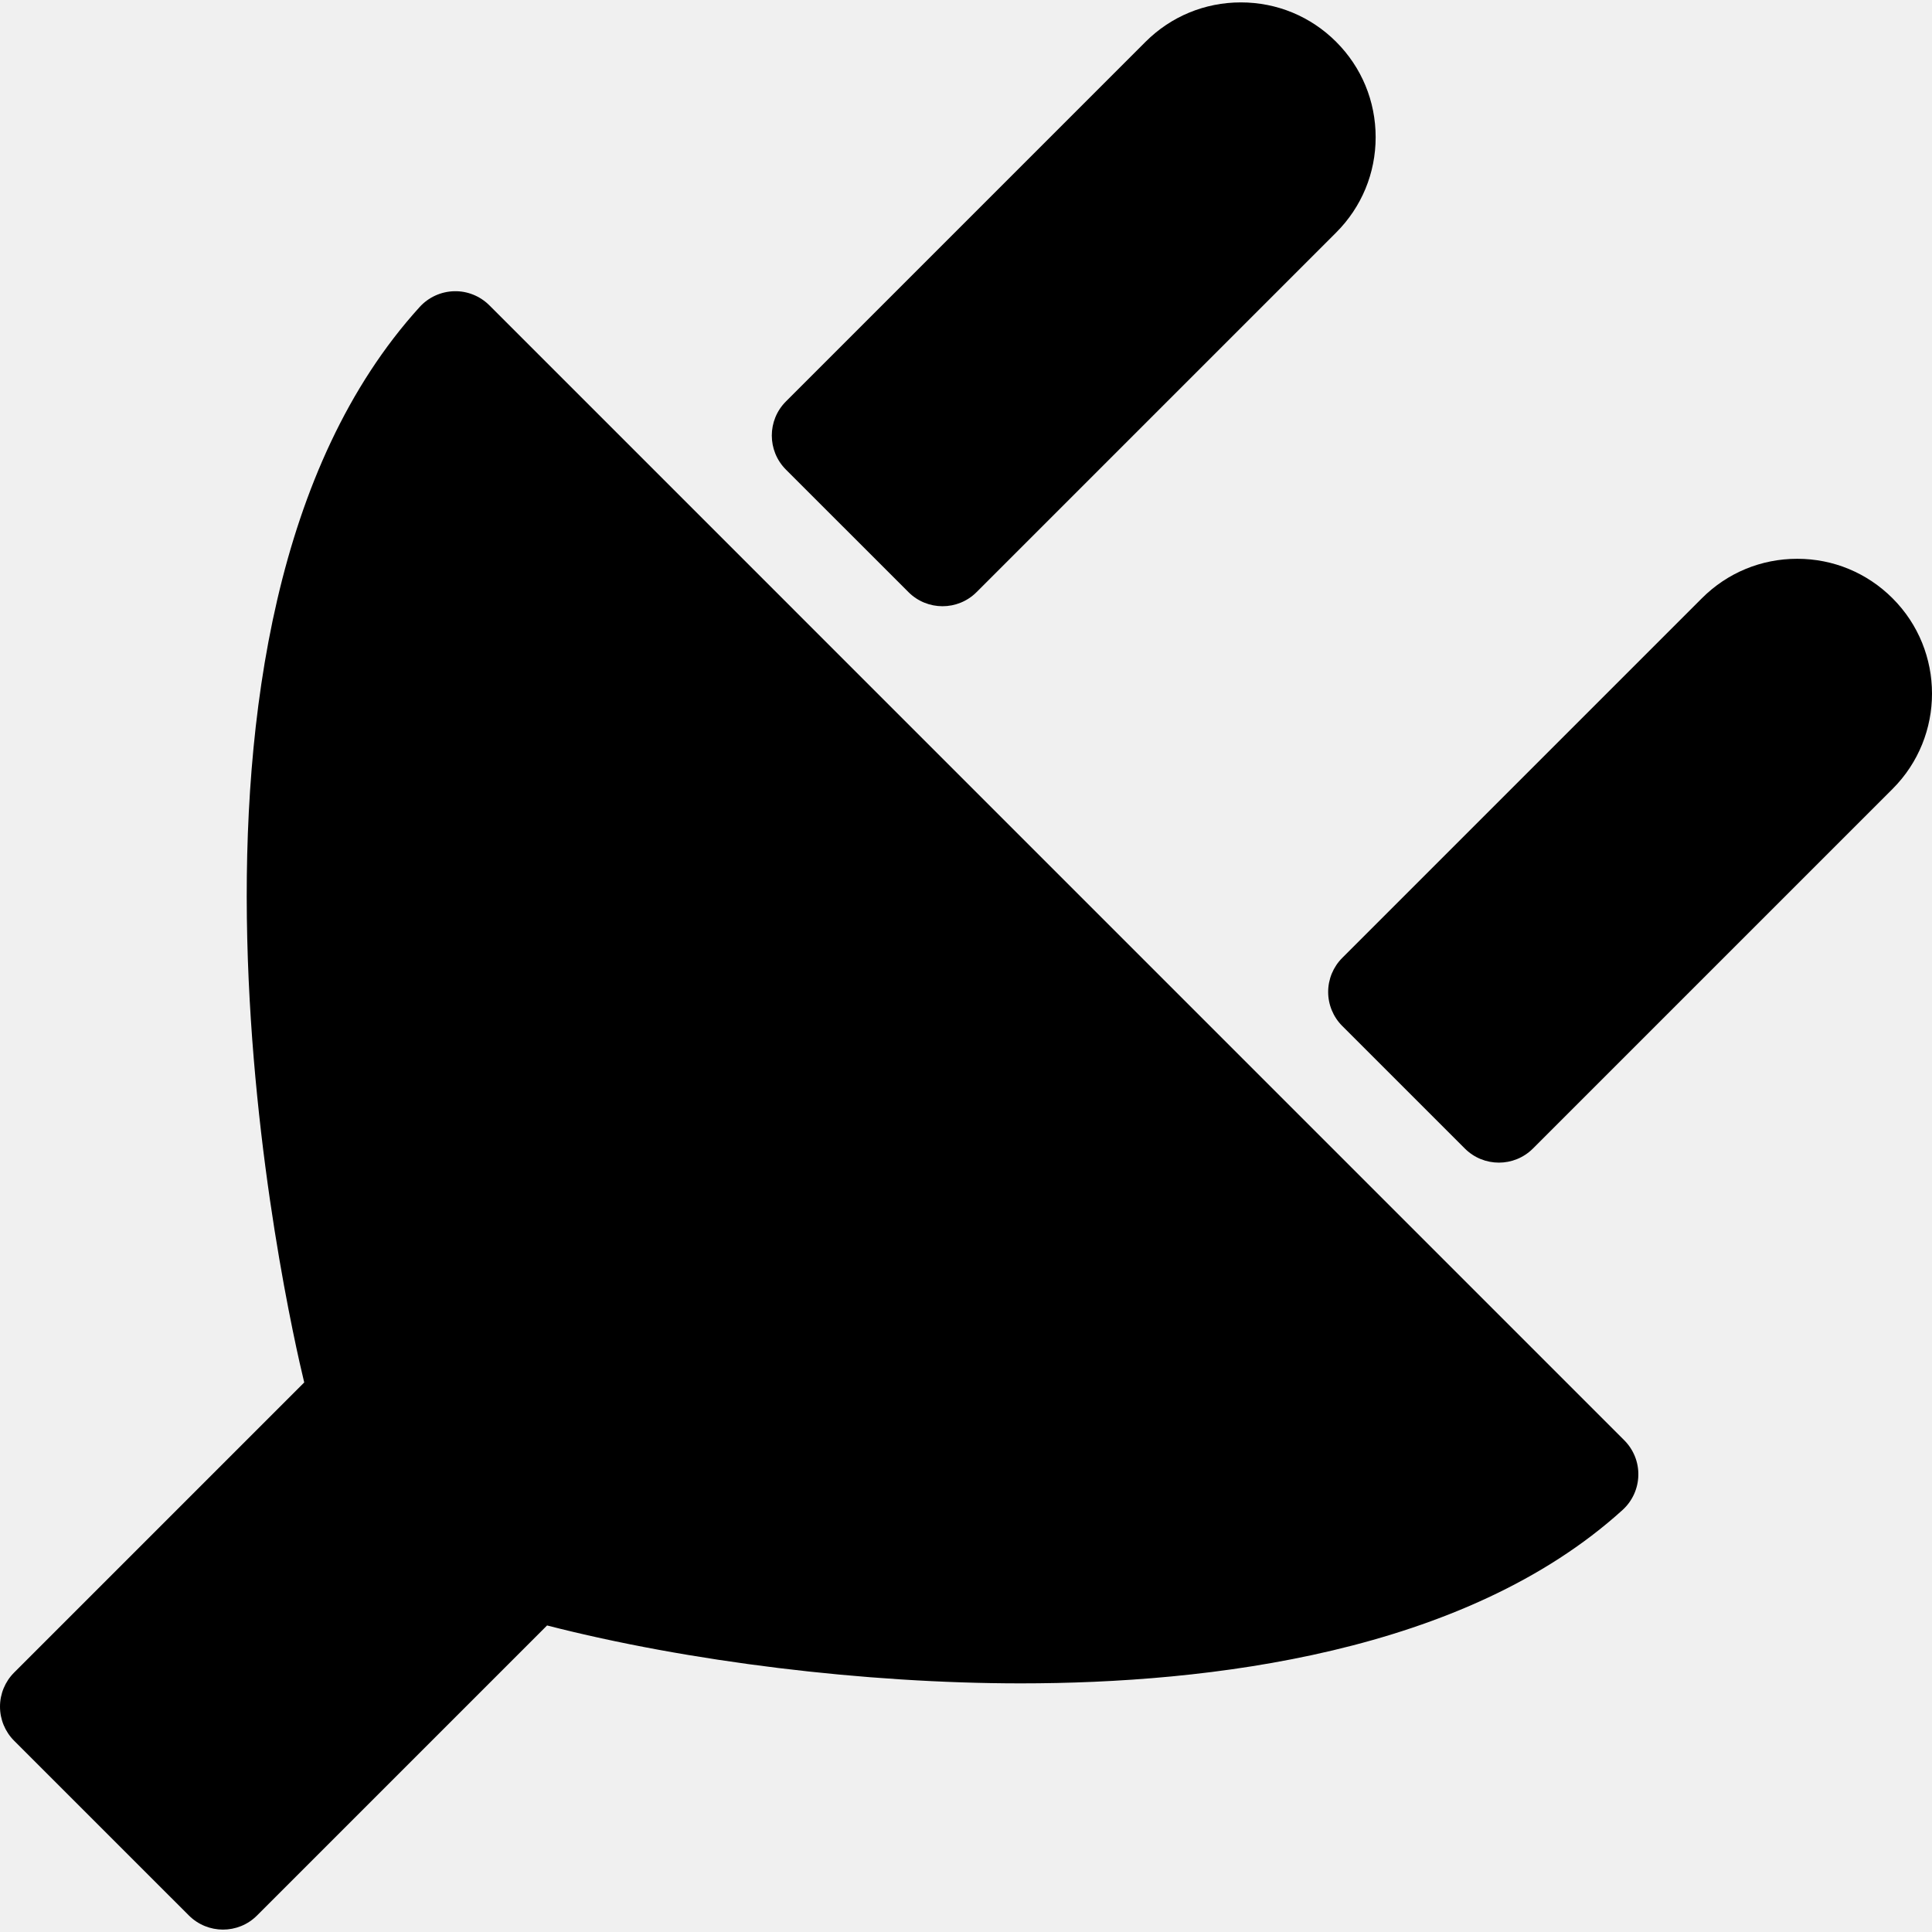
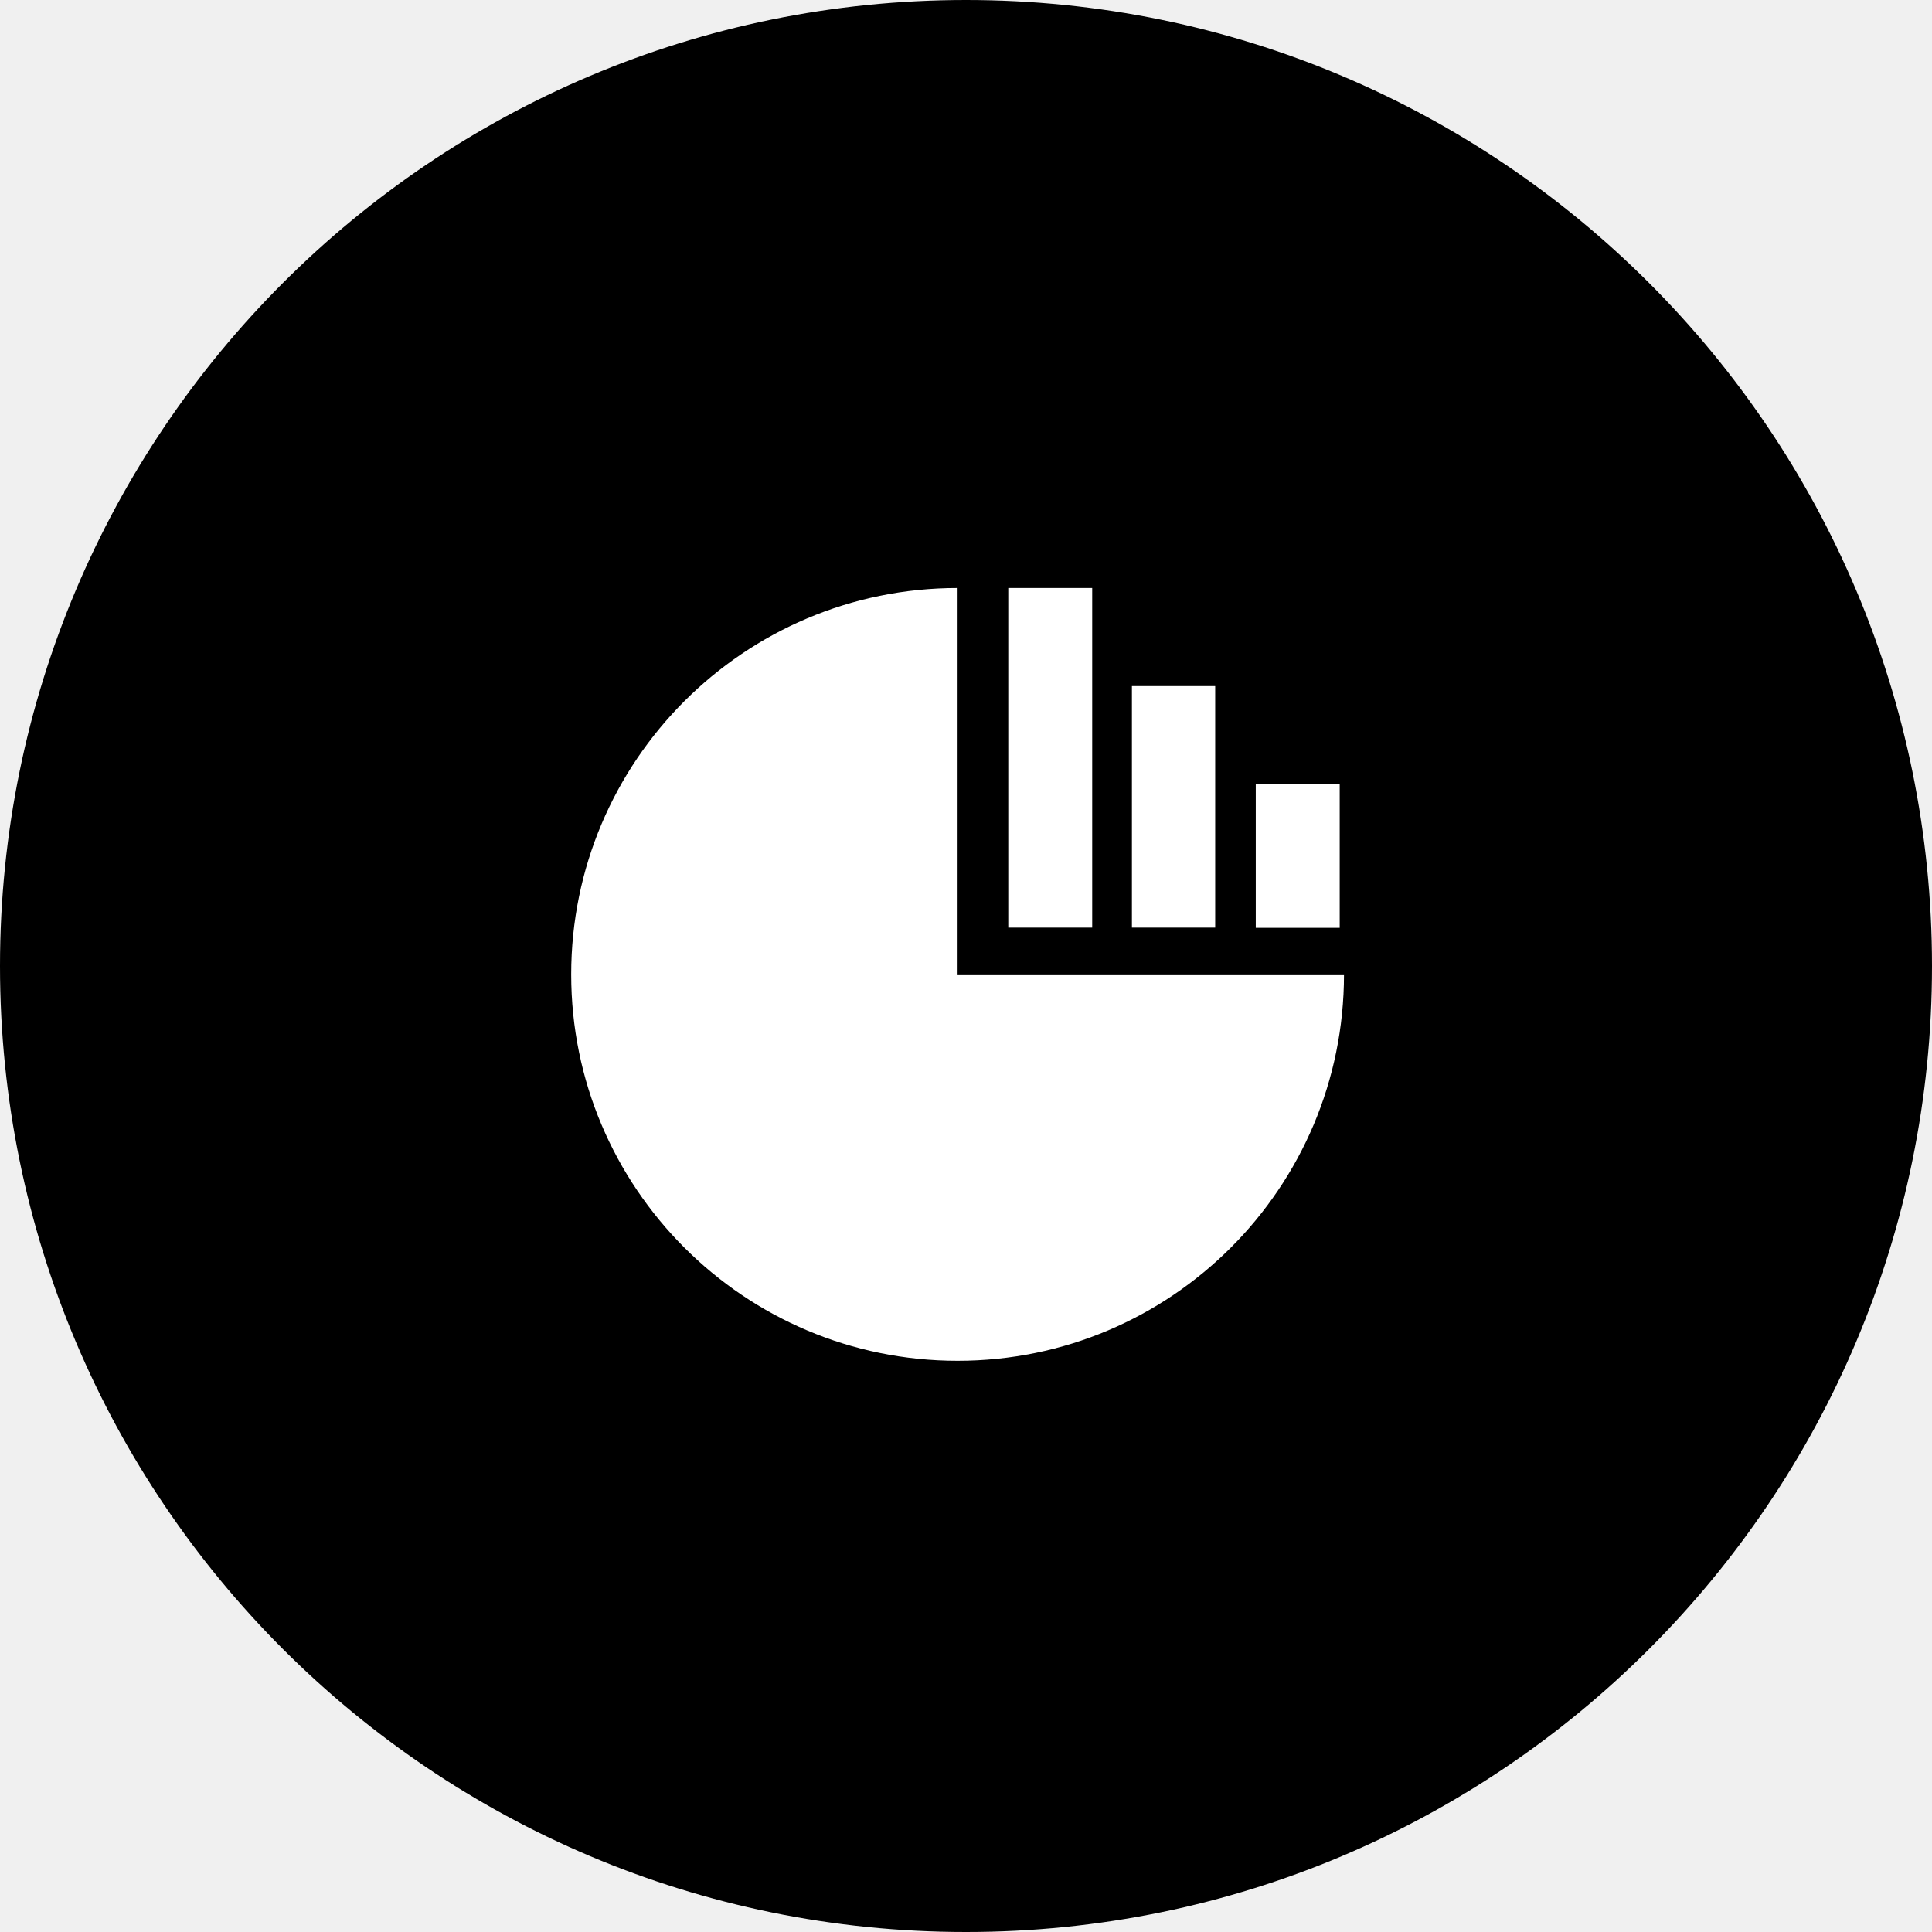
- <svg xmlns="http://www.w3.org/2000/svg" version="1.1" id="Capa_1" x="0px" y="0px" width="99.012px" height="99.012px" viewBox="0 0 99.012 99.012" style="enable-background:new 0 0 99.012 99.012;" xml:space="preserve">
-   <g>
-     <g>
-       <path d="M25.08,15.648c-0.478-0.478-1.135-0.742-1.805-0.723c-0.675,0.017-1.314,0.309-1.768,0.808    c-14.829,16.325-6.762,51.623-5.916,55.115L0.723,85.717C0.26,86.18,0,86.808,0,87.463c0,0.654,0.26,1.283,0.723,1.746    l8.958,8.957c0.482,0.48,1.114,0.723,1.746,0.723c0.631,0,1.264-0.24,1.745-0.723l14.865-14.864    c7.237,1.859,16.289,2.968,24.28,2.968c9.599,0,22.739-1.543,30.836-8.886c0.5-0.454,0.793-1.093,0.809-1.769    c0.018-0.676-0.245-1.328-0.723-1.805L25.08,15.648z" />
-       <path d="M46.557,30.345c0.482,0.482,1.114,0.723,1.746,0.723c0.632,0,1.264-0.241,1.746-0.724l18.428-18.428    c1.305-1.305,2.023-3.04,2.023-4.885c0-1.846-0.719-3.582-2.023-4.886c-1.305-1.305-3.039-2.022-4.885-2.022    c-1.845,0-3.581,0.718-4.887,2.022L40.277,20.574c-0.964,0.964-0.964,2.527,0,3.492L46.557,30.345z" />
-       <path d="M96.99,30.661c-1.305-1.305-3.039-2.024-4.885-2.024c-1.847,0-3.582,0.718-4.886,2.023L68.79,49.089    c-0.464,0.463-0.724,1.091-0.724,1.746s0.26,1.282,0.724,1.746l6.28,6.278c0.481,0.482,1.113,0.724,1.746,0.724    c0.631,0,1.264-0.241,1.746-0.724l18.43-18.429C99.686,37.735,99.686,33.353,96.99,30.661z" />
+ <svg xmlns="http://www.w3.org/2000/svg" width="115px" height="115px" viewBox="0 0 115 115" version="1.1">
+   <g id="Page-1" stroke="none" stroke-width="1" fill="none" fill-rule="evenodd">
+     <g id="icon-mask" fill-rule="nonzero">
+       <circle id="label" fill="#000000" cx="57.5" cy="57.5" r="57.5" />
+       <path d="M65.012,35 L60.016,35 L60.016,55.214 L65.012,55.214 L65.012,35 L65.012,35 Z M72.333,40.839 L67.376,40.839 L67.376,55.214 L72.333,55.214 L72.333,40.839 Z M79.693,46.666 L74.748,46.666 L74.748,55.227 L79.744,55.227 L79.744,46.666 L79.693,46.666 Z M57,58 L80,58 C80,70.703 69.703,81 57,81 C44.297,81 34,70.703 34,58 C34,45.297 44.297,35 57,35 L57,58 Z" id="icon" fill="#FFFFFF" />
    </g>
  </g>
-   <g>
- </g>
-   <g>
- </g>
-   <g>
- </g>
-   <g>
- </g>
-   <g>
- </g>
-   <g>
- </g>
-   <g>
- </g>
-   <g>
- </g>
-   <g>
- </g>
-   <g>
- </g>
-   <g>
- </g>
-   <g>
- </g>
-   <g>
- </g>
-   <g>
- </g>
-   <g>
- </g>
</svg>
